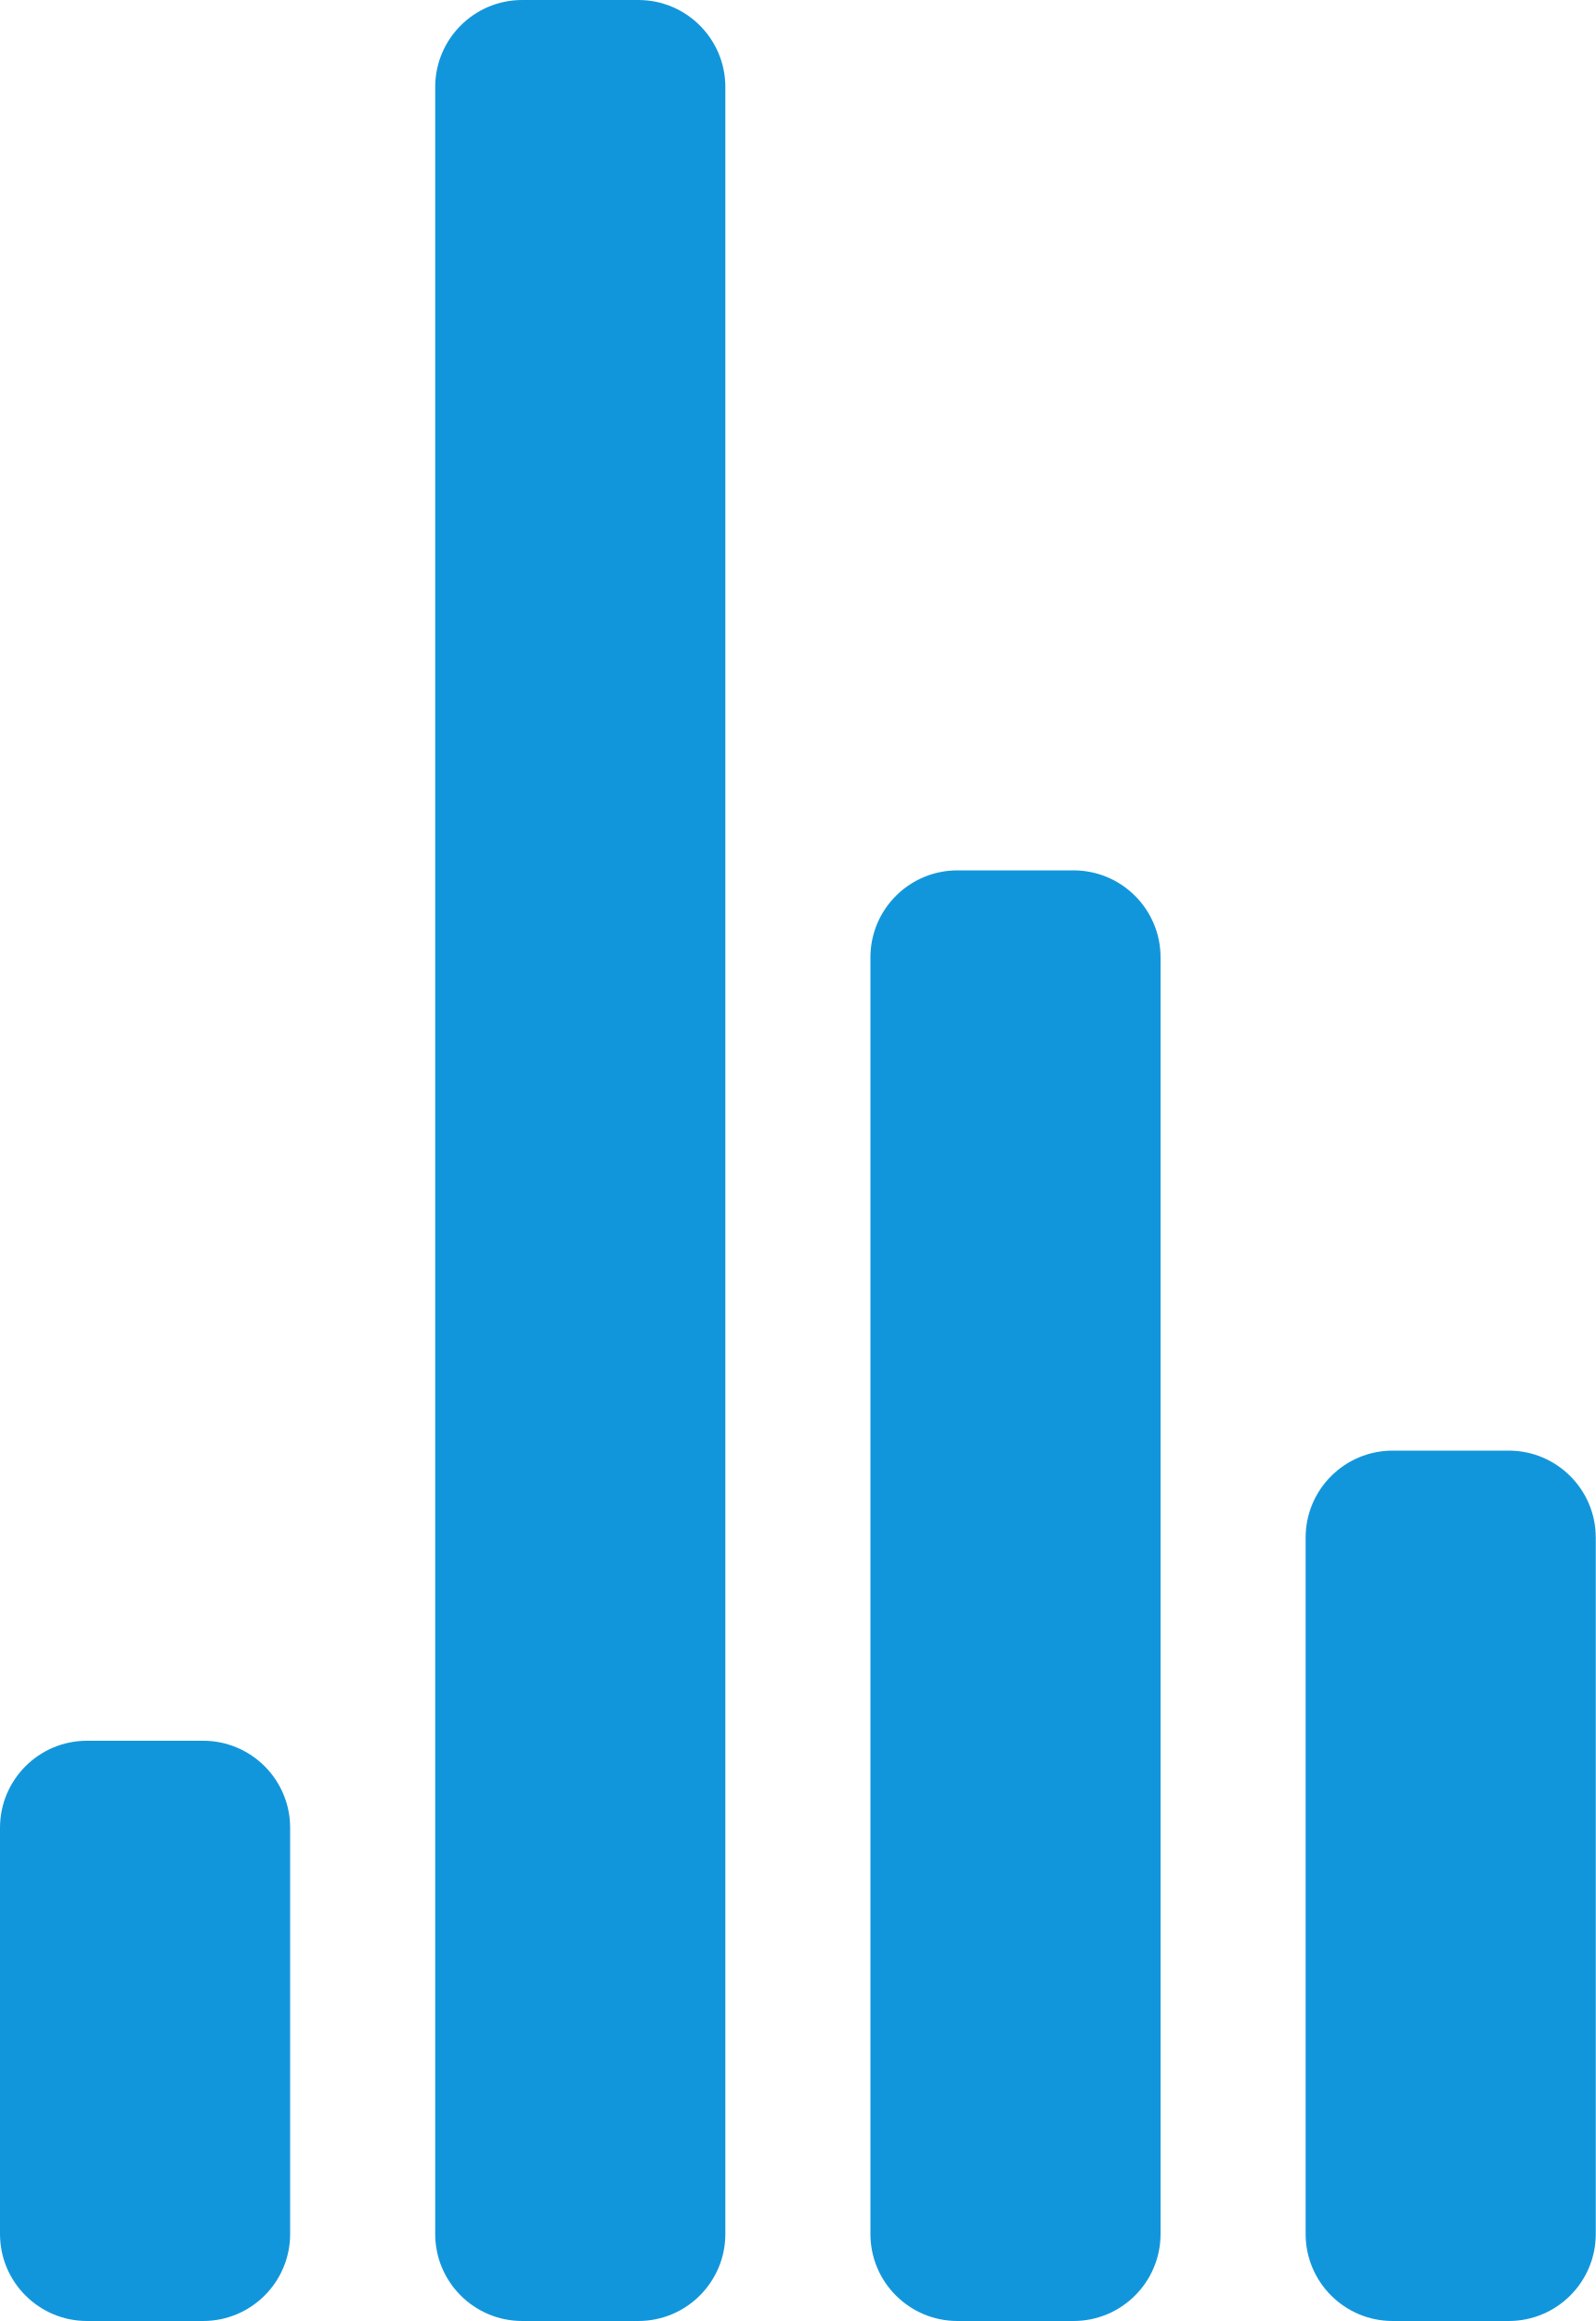
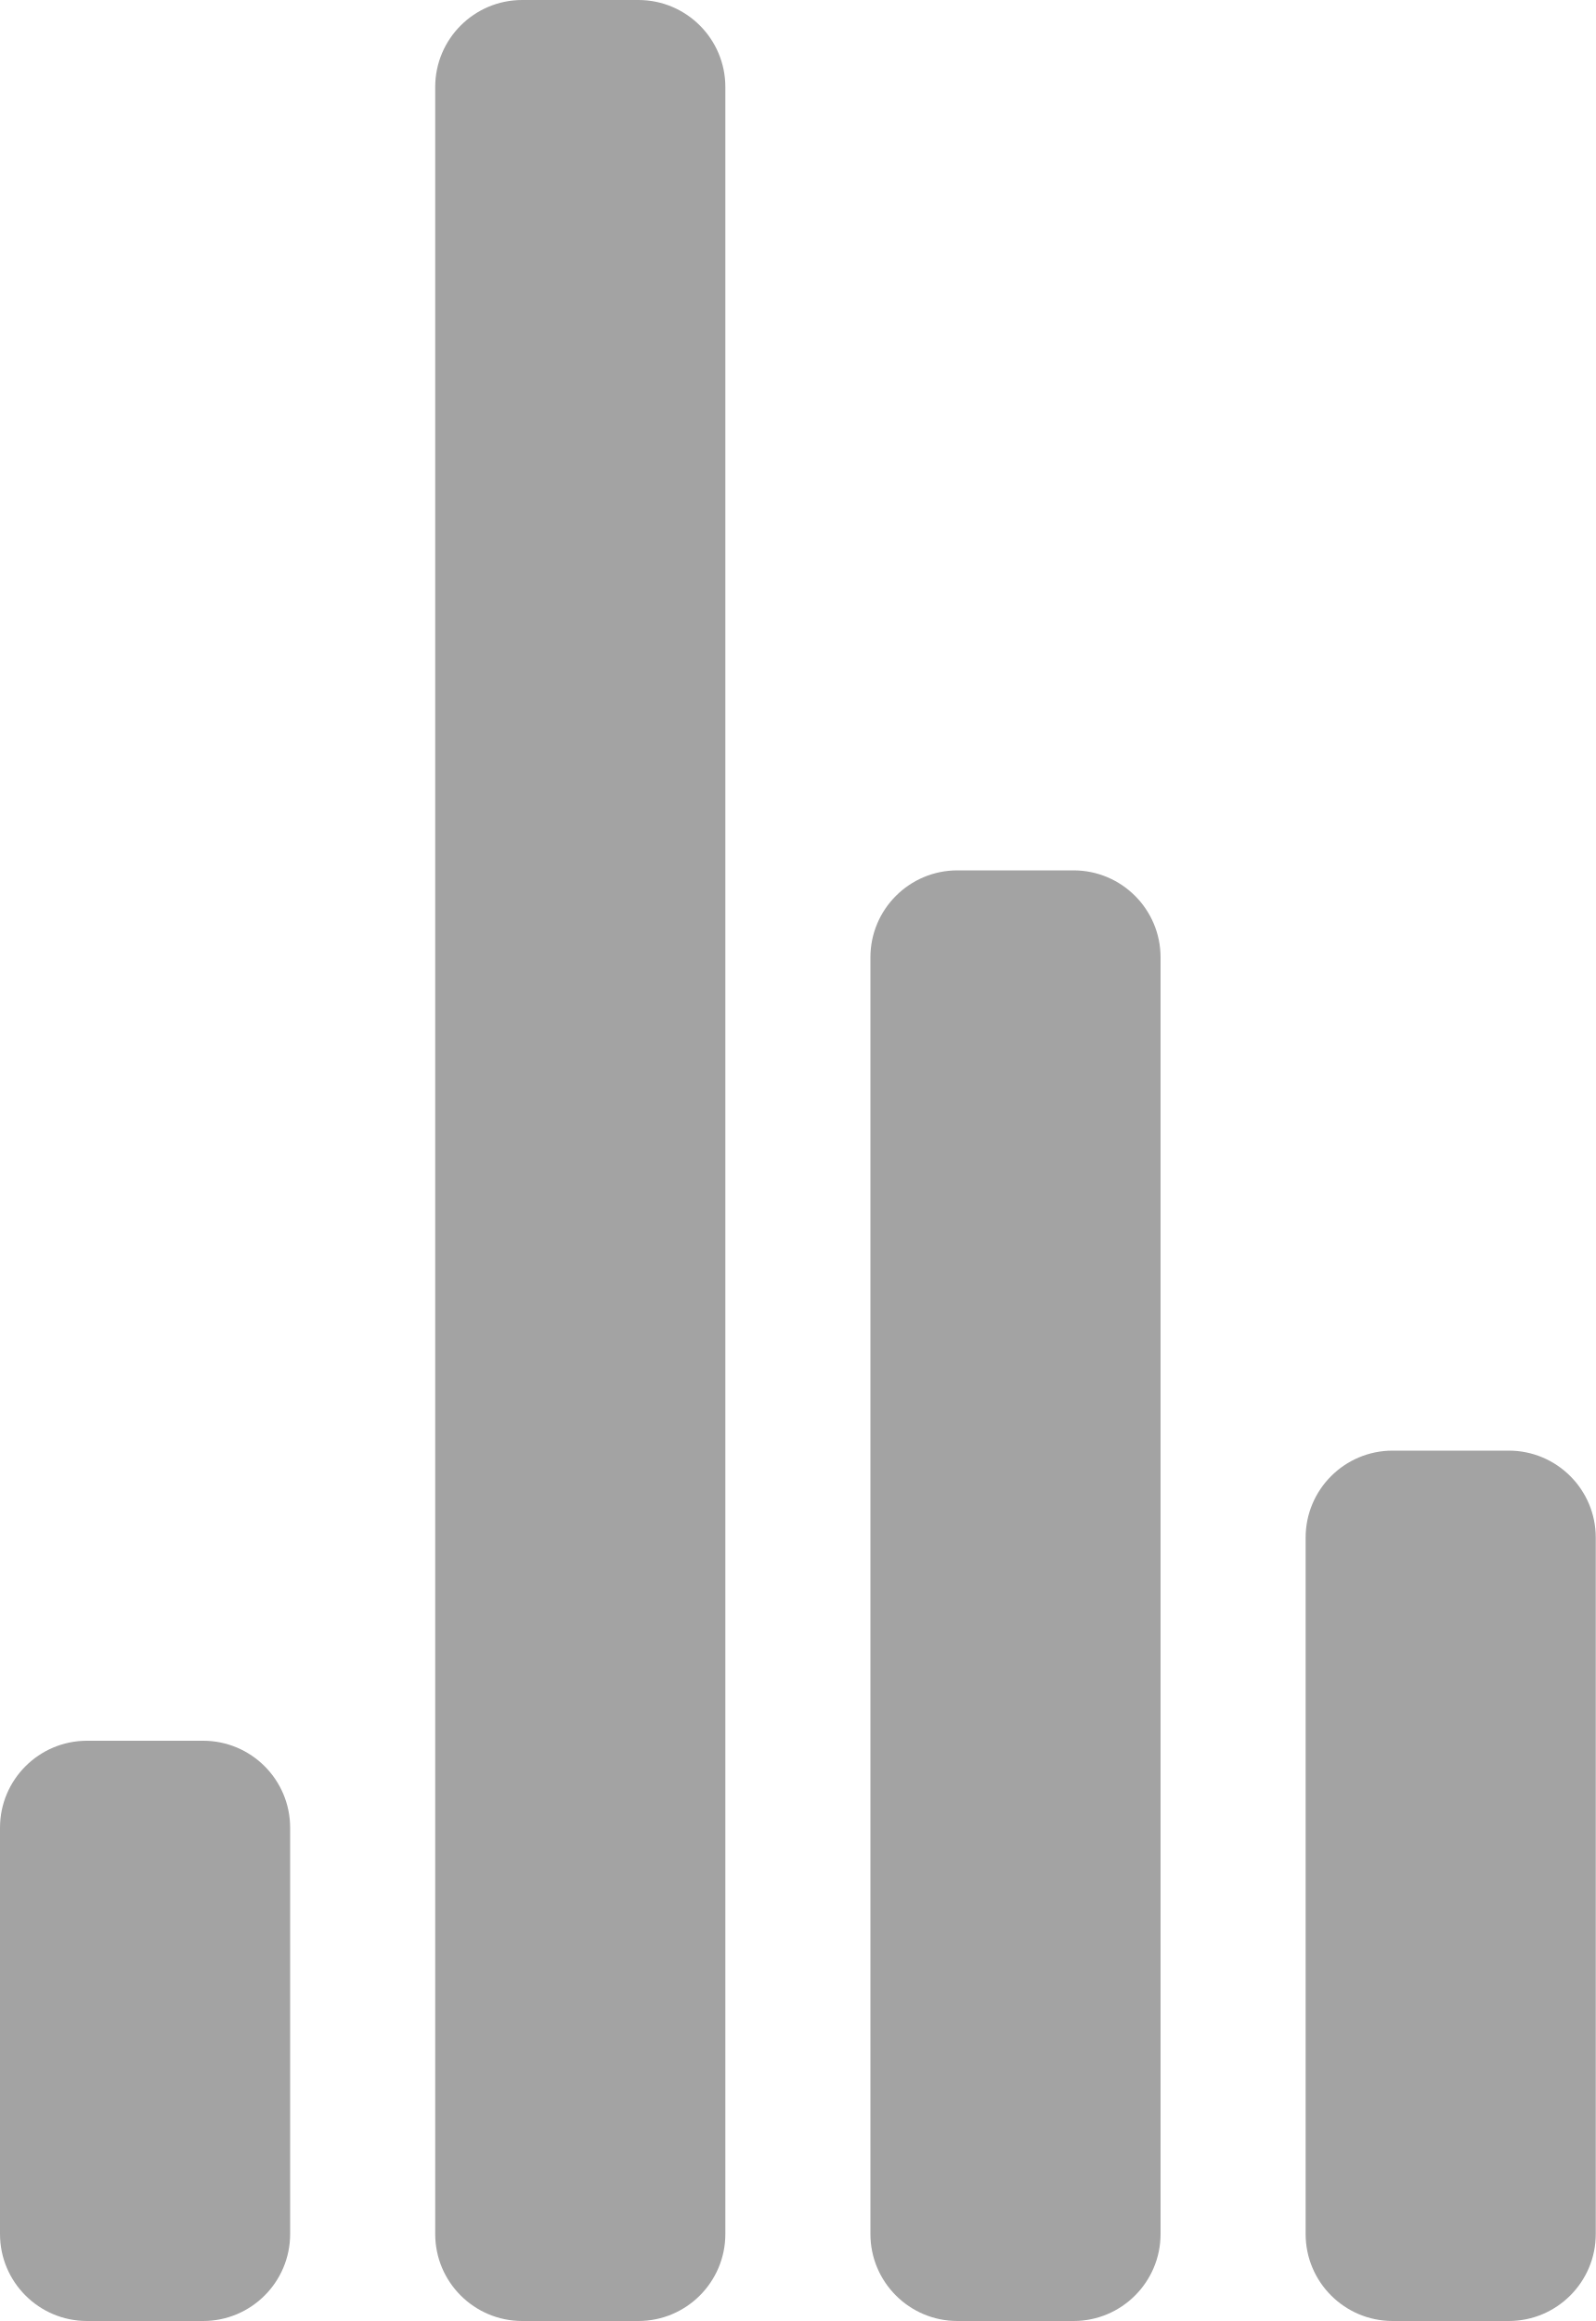
- <svg xmlns="http://www.w3.org/2000/svg" width="55" height="80" viewBox="0 0 55 80" fill="#1296DB">
+ <svg xmlns="http://www.w3.org/2000/svg" width="55" height="80" viewBox="0 0 55 80" fill="#A3A3A3">
  <g transform="matrix(1 0 0 -1 0 80)">
    <rect width="10" height="20" rx="3">
      <animate attributeName="height" begin="0s" dur="4.3s" values="20;45;57;80;64;32;66;45;64;23;66;13;64;56;34;34;2;23;76;79;20" calcMode="linear" repeatCount="indefinite" />
    </rect>
    <rect x="15" width="10" height="80" rx="3">
      <animate attributeName="height" begin="0s" dur="2s" values="80;55;33;5;75;23;73;33;12;14;60;80" calcMode="linear" repeatCount="indefinite" />
    </rect>
    <rect x="30" width="10" height="50" rx="3">
      <animate attributeName="height" begin="0s" dur="1.4s" values="50;34;78;23;56;23;34;76;80;54;21;50" calcMode="linear" repeatCount="indefinite" />
    </rect>
    <rect x="45" width="10" height="30" rx="3">
      <animate attributeName="height" begin="0s" dur="2s" values="30;45;13;80;56;72;45;76;34;23;67;30" calcMode="linear" repeatCount="indefinite" />
    </rect>
  </g>
</svg>
